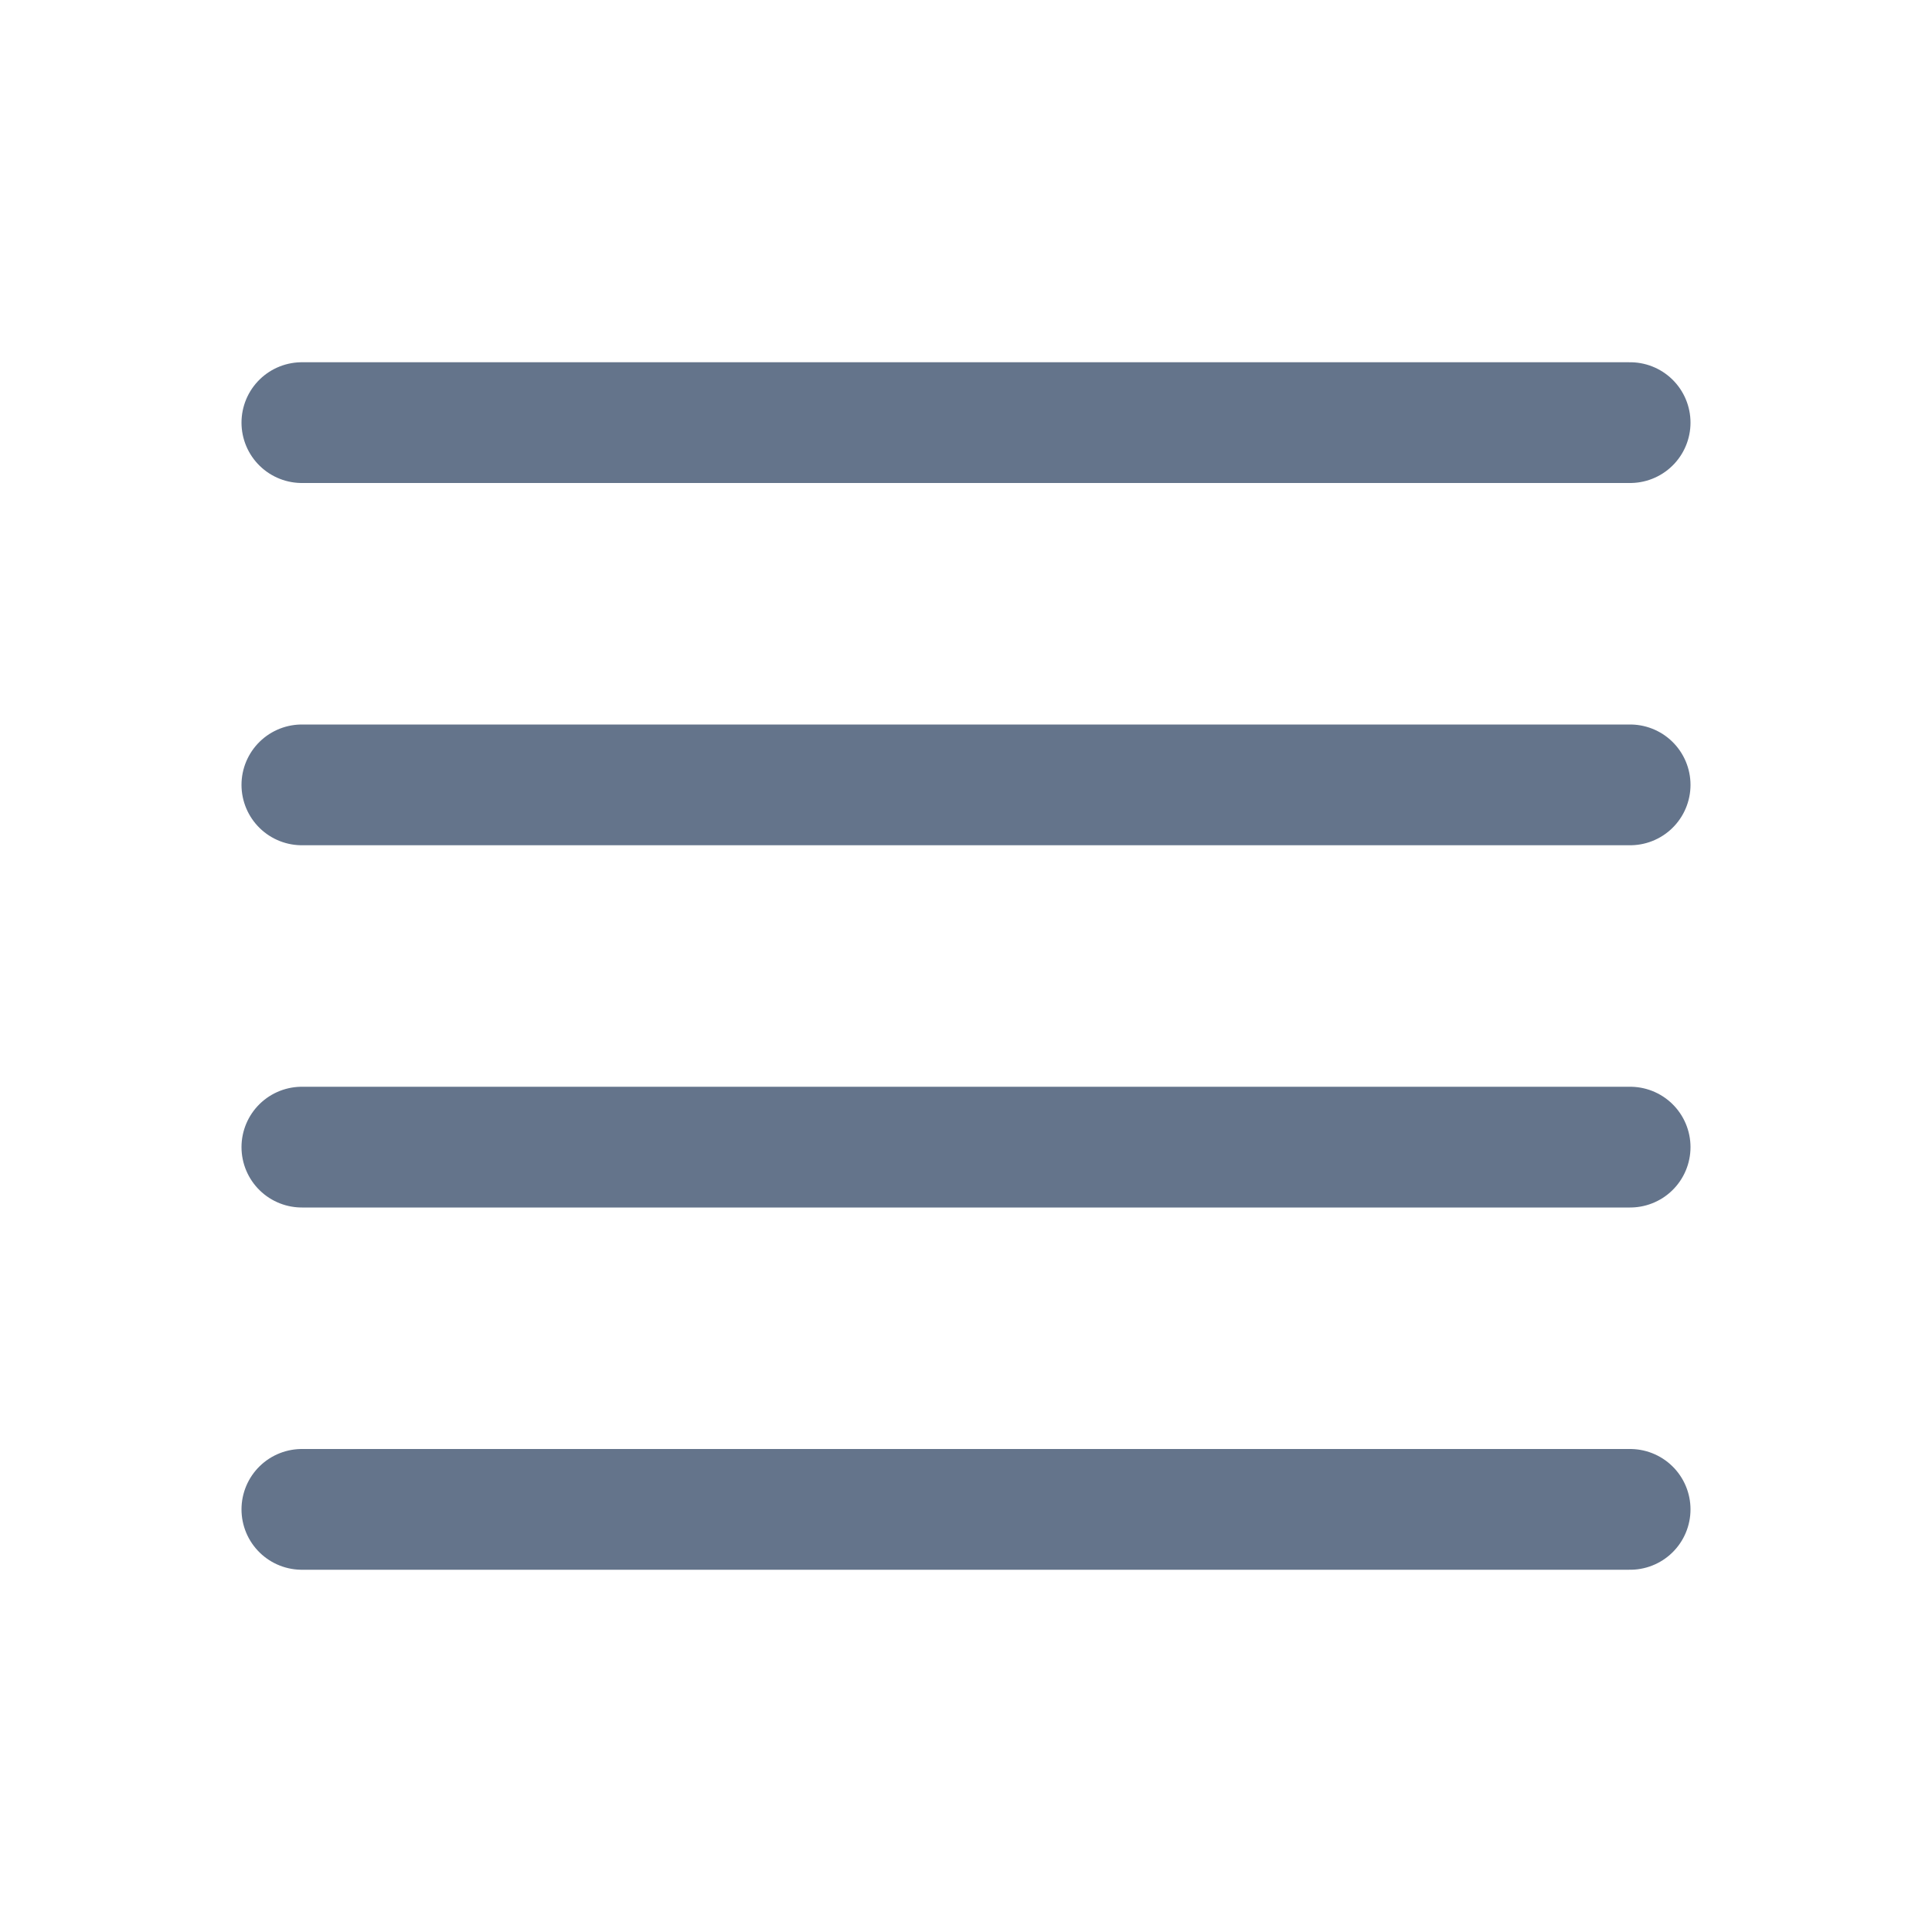
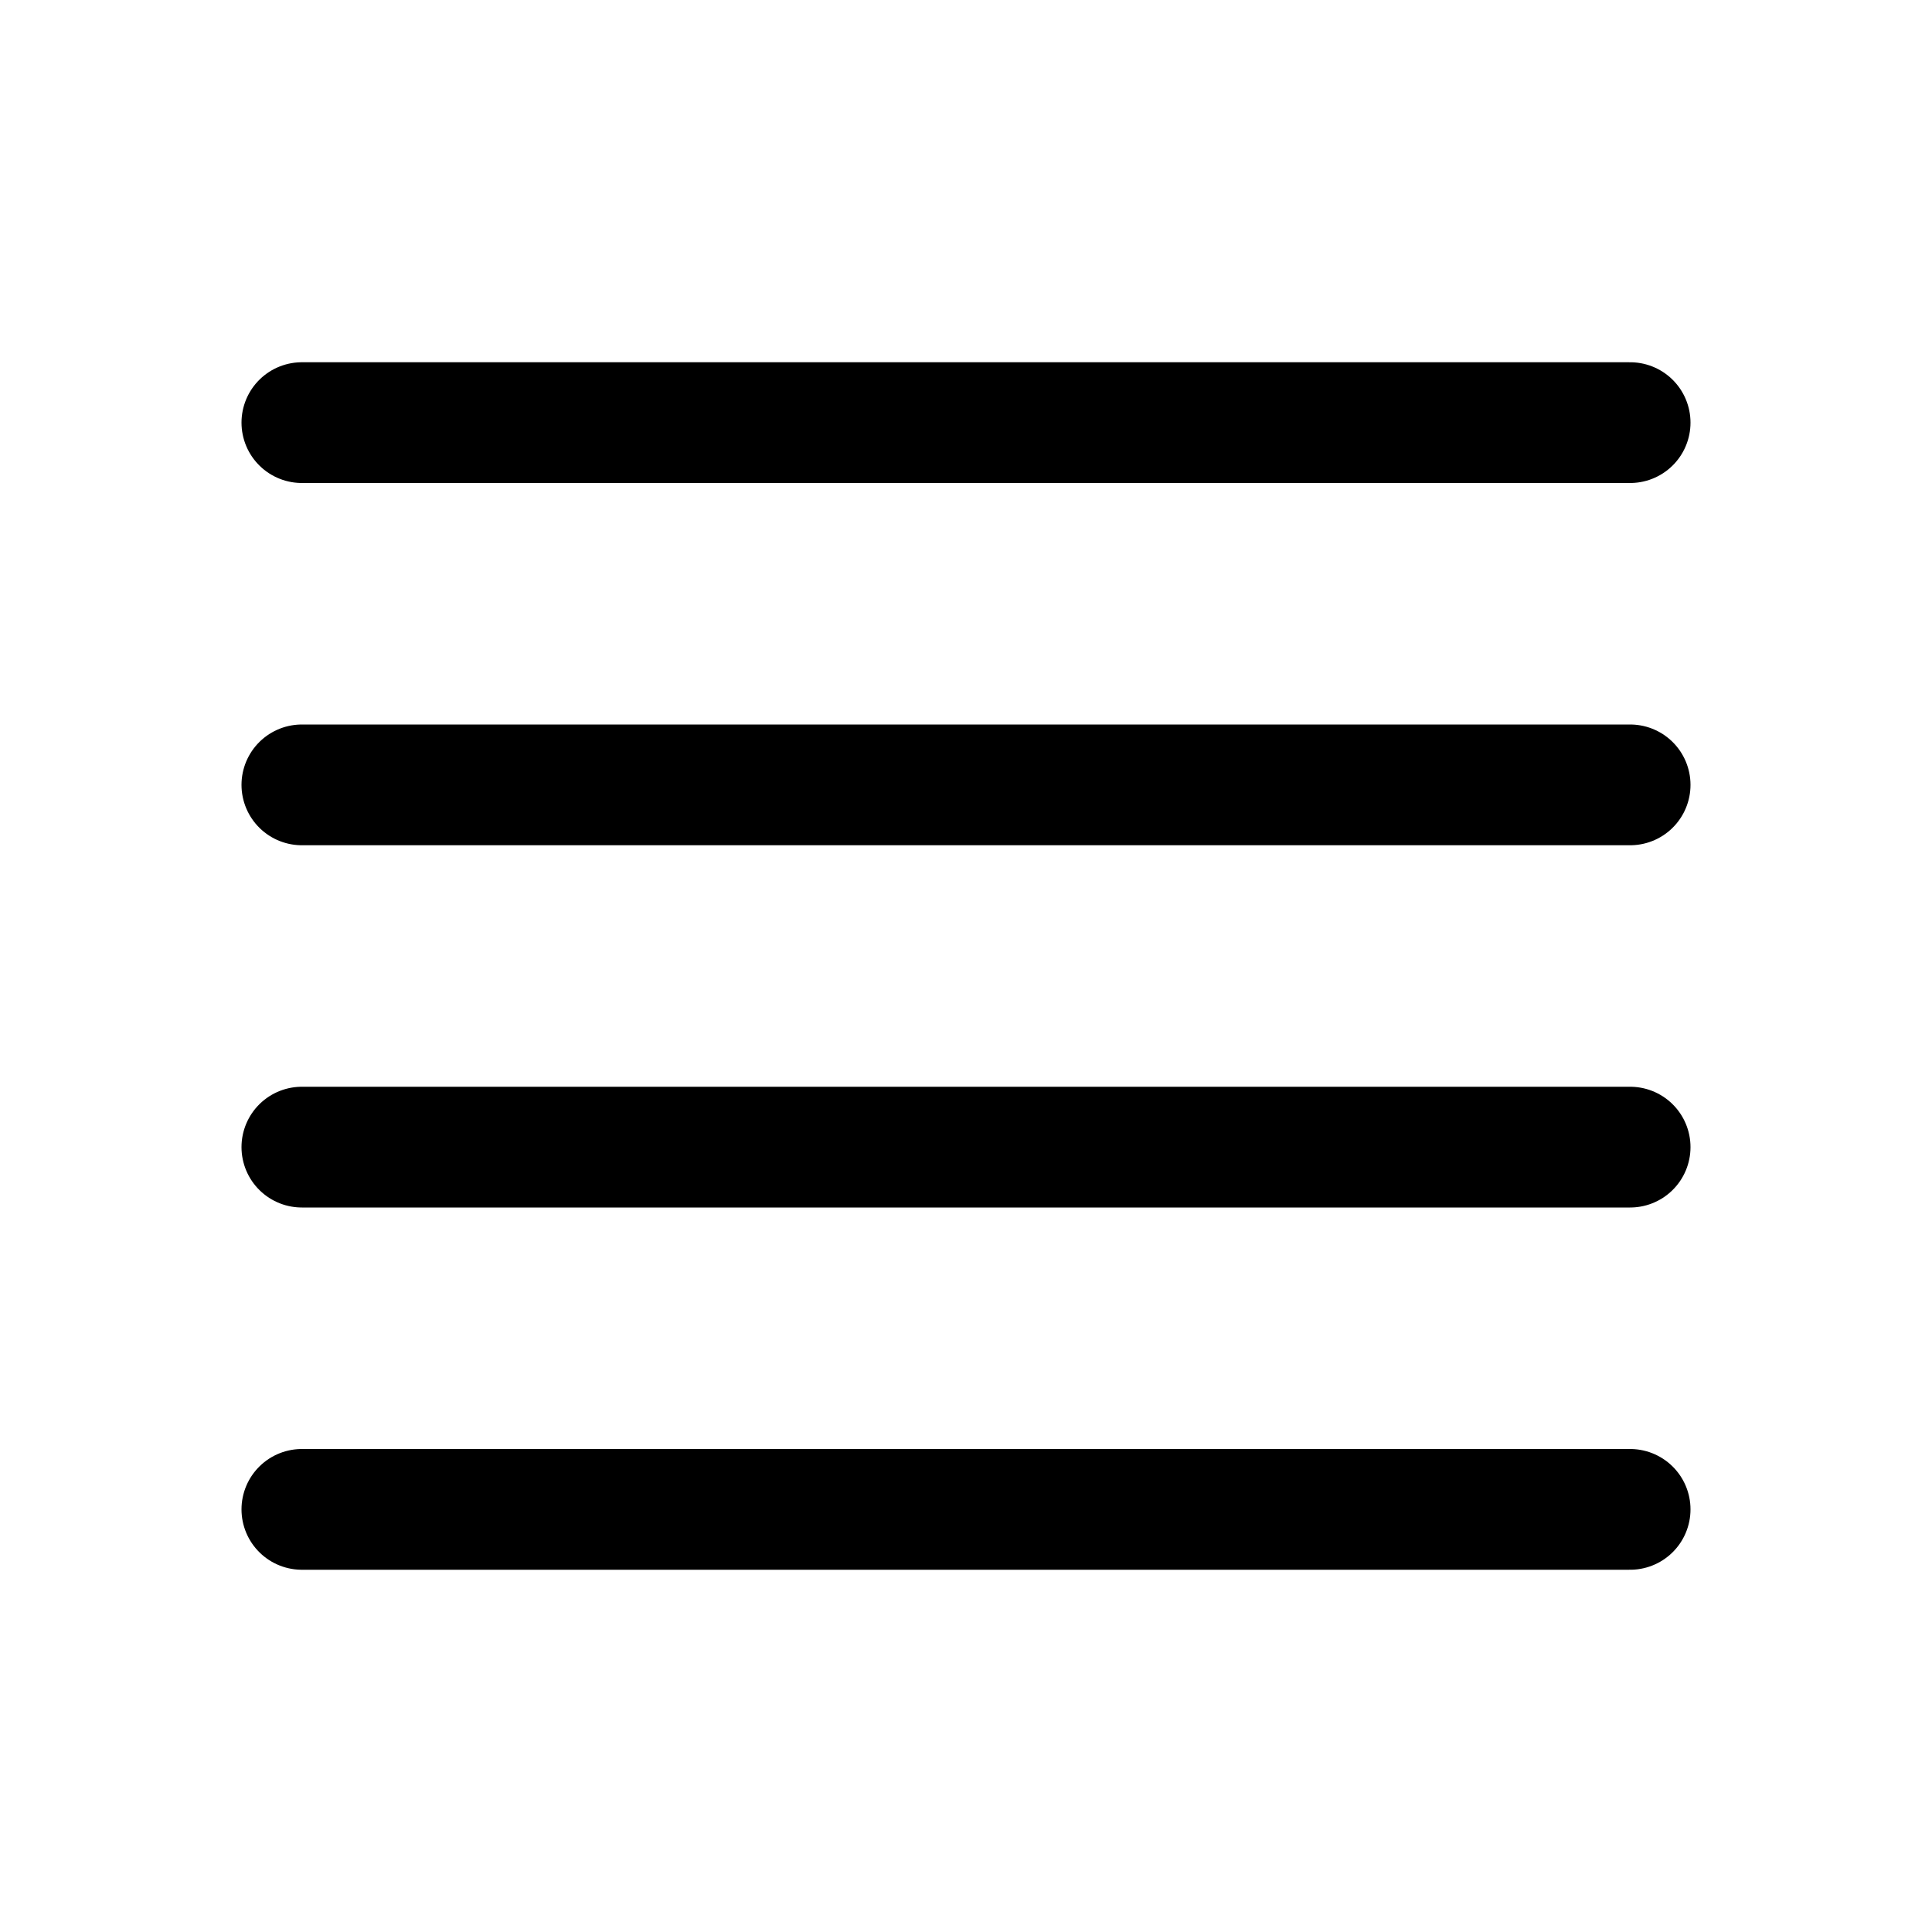
- <svg xmlns="http://www.w3.org/2000/svg" width="16" height="16" viewBox="0 0 16 16" fill="none">
-   <path d="M2.5 3.5H13.5" stroke="#64748B" stroke-linecap="round" stroke-linejoin="round" />
-   <path d="M2.5 6.5H13.5" stroke="#64748B" stroke-linecap="round" stroke-linejoin="round" />
-   <path d="M2.5 9.5H13.5" stroke="#64748B" stroke-linecap="round" stroke-linejoin="round" />
-   <path d="M2.5 12.5H13.5" stroke="#64748B" stroke-linecap="round" stroke-linejoin="round" />
+ <svg xmlns="http://www.w3.org/2000/svg" viewBox="0 0 16 16" fill="none">
+   <path d="M2.5 3.5H13.5" stroke="currentColor" stroke-linecap="round" stroke-linejoin="round" />
+   <path d="M2.5 6.5H13.5" stroke="currentColor" stroke-linecap="round" stroke-linejoin="round" />
+   <path d="M2.5 9.5H13.5" stroke="currentColor" stroke-linecap="round" stroke-linejoin="round" />
+   <path d="M2.5 12.5H13.5" stroke="currentColor" stroke-linecap="round" stroke-linejoin="round" />
</svg>
